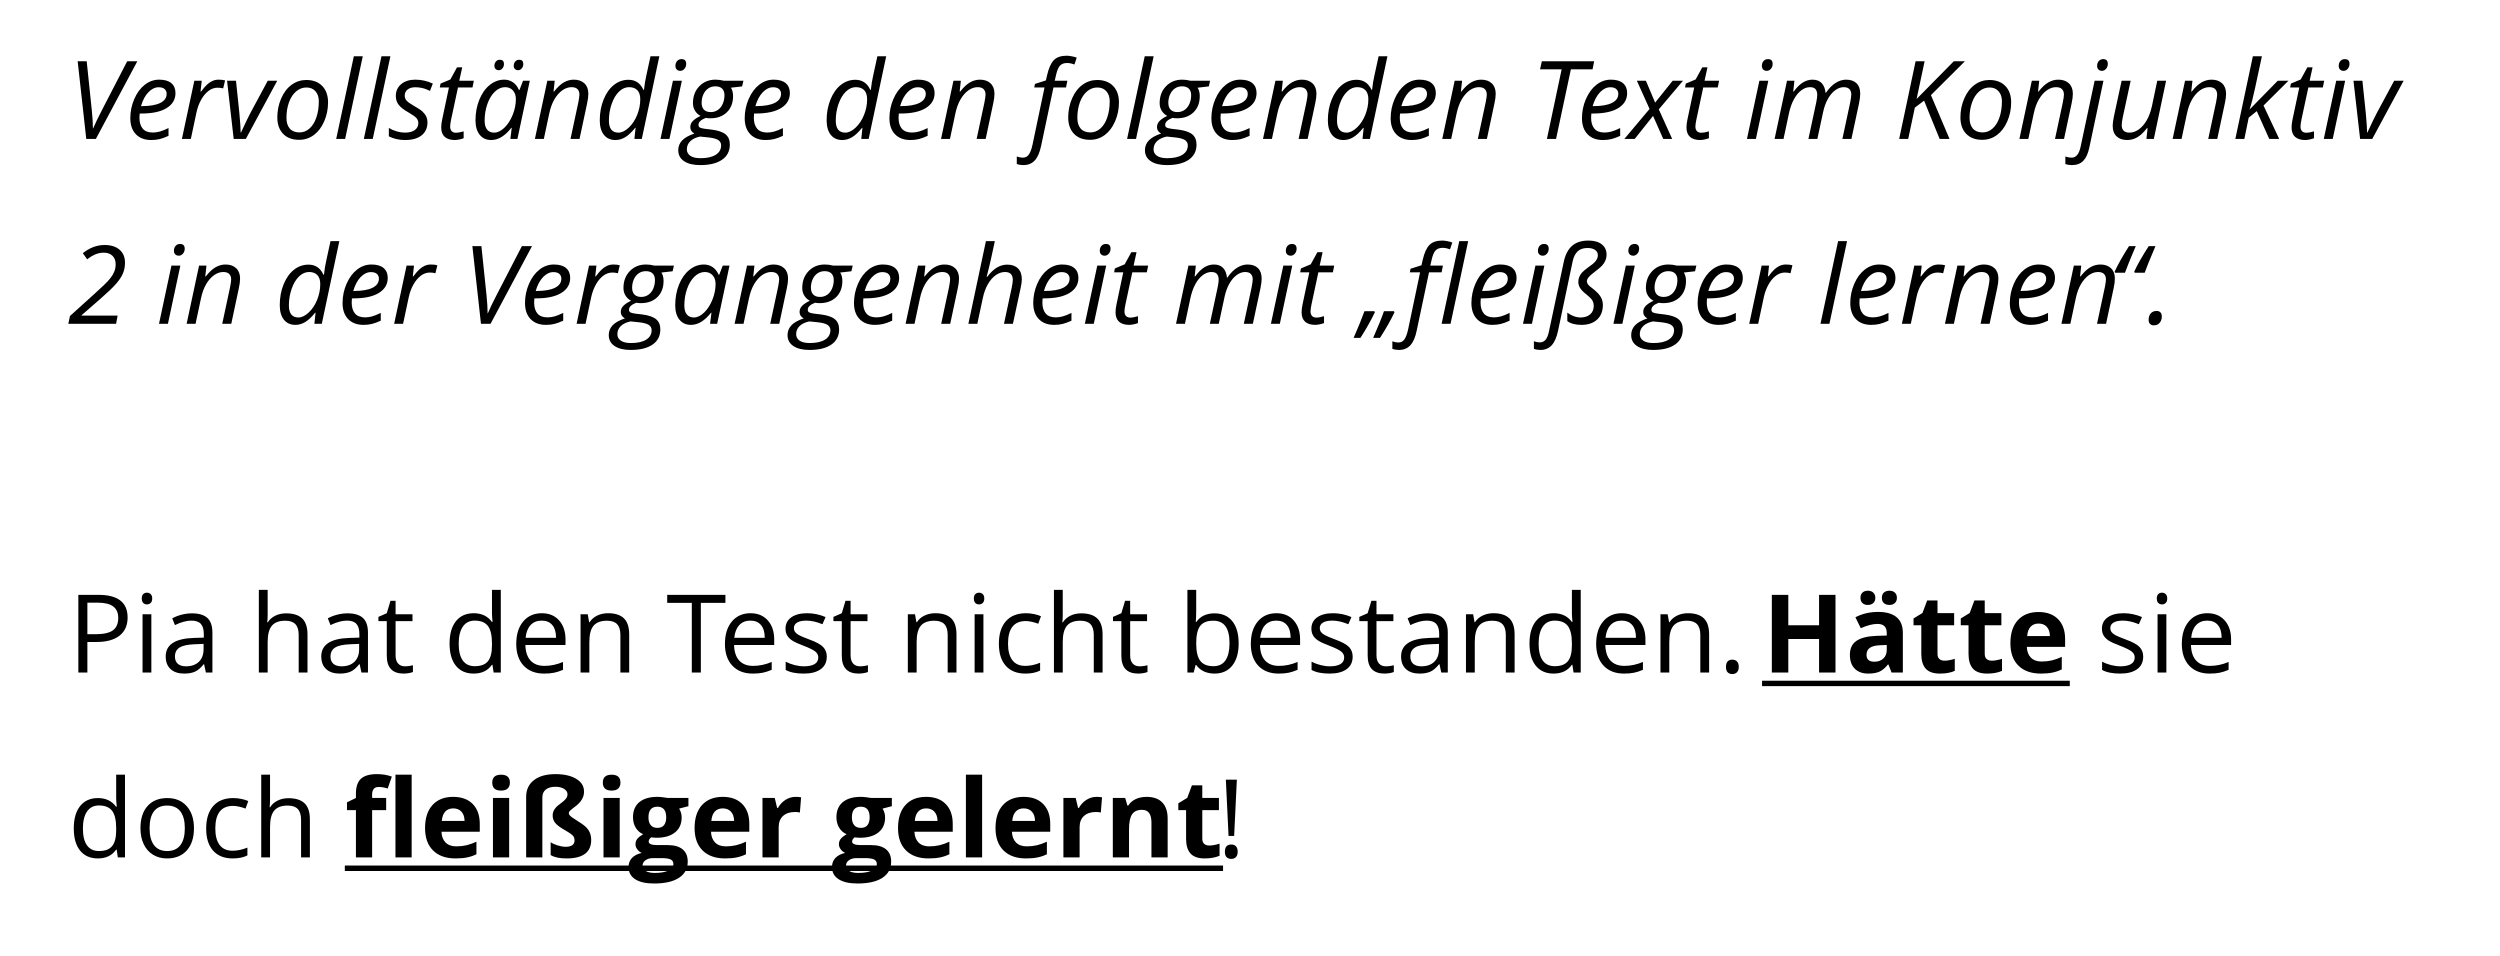
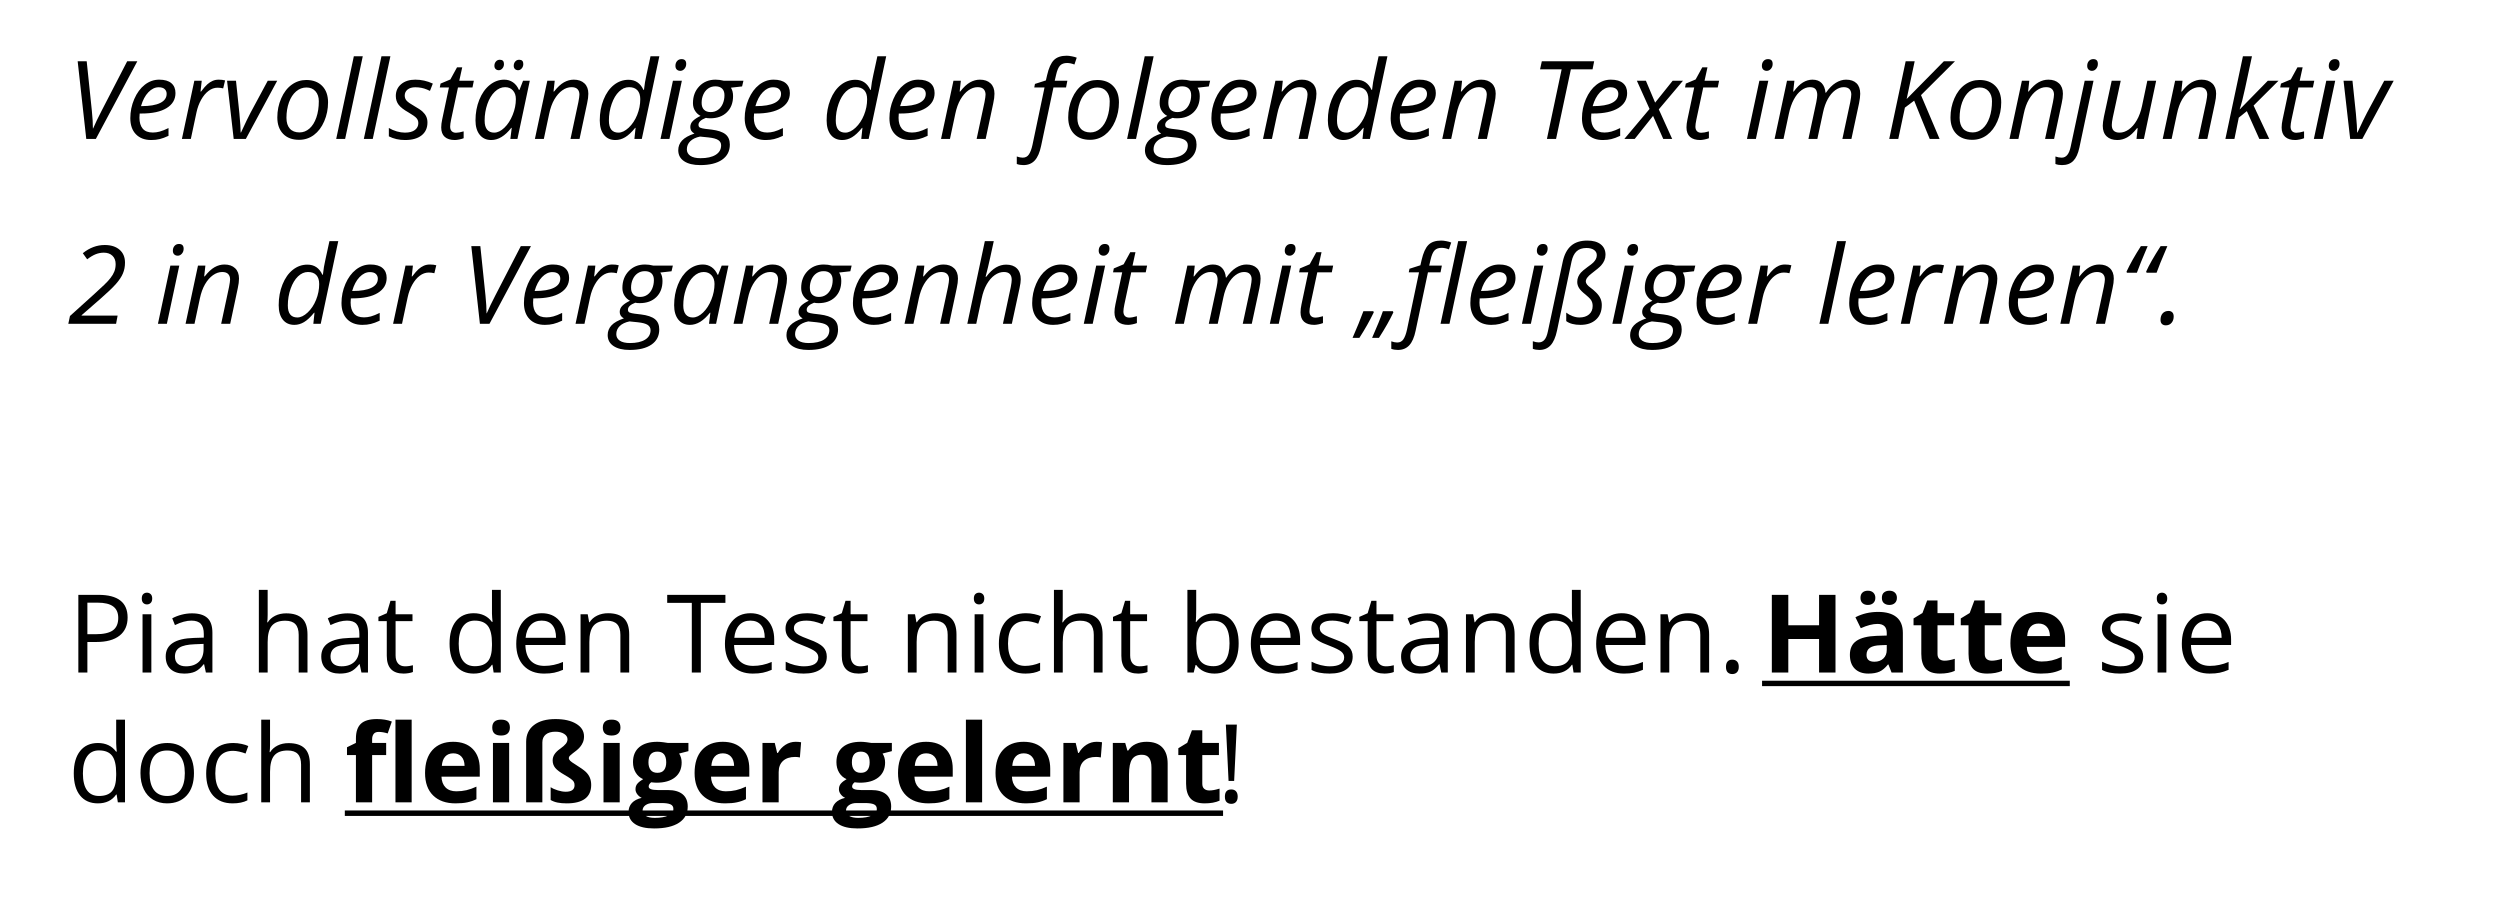
- <svg xmlns="http://www.w3.org/2000/svg" width="1907" height="729" xml:space="preserve" overflow="hidden">
+ <svg xmlns="http://www.w3.org/2000/svg" width="1907" height="701" xml:space="preserve" overflow="hidden">
  <g transform="translate(-1081 -811)">
    <g>
-       <text fill="#000000" fill-opacity="1" font-family="Open Sans,Open Sans_MSFontService,sans-serif" font-style="italic" font-variant="normal" font-weight="400" font-stretch="normal" font-size="83" text-anchor="start" direction="ltr" writing-mode="lr-tb" unicode-bidi="normal" text-decoration="none" transform="matrix(1 0 0 1 1132.62 917)">Vervollständige den folgenden Text im Konjunktiv </text>
-       <text fill="#000000" fill-opacity="1" font-family="Open Sans,Open Sans_MSFontService,sans-serif" font-style="italic" font-variant="normal" font-weight="400" font-stretch="normal" font-size="83" text-anchor="start" direction="ltr" writing-mode="lr-tb" unicode-bidi="normal" text-decoration="none" transform="matrix(1 0 0 1 1132.62 1058)">2 in der Vergangenheit mit „fleißiger lernen</text>
-       <text fill="#000000" fill-opacity="1" font-family="Open Sans,Open Sans_MSFontService,sans-serif" font-style="italic" font-variant="normal" font-weight="400" font-stretch="normal" font-size="83" text-anchor="start" direction="ltr" writing-mode="lr-tb" unicode-bidi="normal" text-decoration="none" transform="matrix(1 0 0 1 2689.08 1058)">“.</text>
+       <text fill="#000000" fill-opacity="1" font-family="Open Sans,Open Sans_MSFontService,sans-serif" font-style="italic" font-variant="normal" font-weight="400" font-stretch="normal" font-size="83" text-anchor="start" direction="ltr" writing-mode="lr-tb" unicode-bidi="normal" text-decoration="none" transform="matrix(1 0 0 1 1132.62 917)">Vervollständige den folgenden Text im </text>
+       <text fill="#000000" fill-opacity="1" font-family="Open Sans,Open Sans_MSFontService,sans-serif" font-style="italic" font-variant="normal" font-weight="400" font-stretch="normal" font-size="83" text-anchor="start" direction="ltr" writing-mode="lr-tb" unicode-bidi="normal" text-decoration="none" transform="matrix(1 0 0 1 2518.62 917)">Konjunktiv</text>
+       <text fill="#000000" fill-opacity="1" font-family="Open Sans,Open Sans_MSFontService,sans-serif" font-style="italic" font-variant="normal" font-weight="400" font-stretch="normal" font-size="83" text-anchor="start" direction="ltr" writing-mode="lr-tb" unicode-bidi="normal" text-decoration="none" transform="matrix(1 0 0 1 1132.62 1058)">2 </text>
+       <text fill="#000000" fill-opacity="1" font-family="Open Sans,Open Sans_MSFontService,sans-serif" font-style="italic" font-variant="normal" font-weight="400" font-stretch="normal" font-size="83" text-anchor="start" direction="ltr" writing-mode="lr-tb" unicode-bidi="normal" text-decoration="none" transform="matrix(1 0 0 1 1199.08 1058)">in der Vergangenheit mit „fleißiger lernen“.</text>
      <text fill="#000000" fill-opacity="1" font-family="Open Sans,Open Sans_MSFontService,sans-serif" font-style="normal" font-variant="normal" font-weight="400" font-stretch="normal" font-size="83" text-anchor="start" direction="ltr" writing-mode="lr-tb" unicode-bidi="normal" text-decoration="none" transform="matrix(1 0 0 1 1132.62 1324)">Pia hat den Test nicht bestanden. </text>
      <text fill="#000000" fill-opacity="1" font-family="Open Sans,Open Sans_MSFontService,sans-serif" font-style="normal" font-variant="normal" font-weight="700" font-stretch="normal" font-size="83" text-anchor="start" direction="ltr" writing-mode="lr-tb" unicode-bidi="normal" text-decoration="underline" transform="matrix(1 0 0 1 2425.1 1324)">Hätte</text>
      <text fill="#000000" fill-opacity="1" font-family="Open Sans,Open Sans_MSFontService,sans-serif" font-style="normal" font-variant="normal" font-weight="400" font-stretch="normal" font-size="83" text-anchor="start" direction="ltr" writing-mode="lr-tb" unicode-bidi="normal" text-decoration="none" transform="matrix(1 0 0 1 2680.05 1324)">sie</text>
-       <text fill="#000000" fill-opacity="1" font-family="Open Sans,Open Sans_MSFontService,sans-serif" font-style="normal" font-variant="normal" font-weight="400" font-stretch="normal" font-size="83" text-anchor="start" direction="ltr" writing-mode="lr-tb" unicode-bidi="normal" text-decoration="none" transform="matrix(1 0 0 1 1132.62 1465)">doch </text>
-       <text fill="#000000" fill-opacity="1" font-family="Open Sans,Open Sans_MSFontService,sans-serif" font-style="normal" font-variant="normal" font-weight="700" font-stretch="normal" font-size="83" text-anchor="start" direction="ltr" writing-mode="lr-tb" unicode-bidi="normal" text-decoration="underline" transform="matrix(1 0 0 1 1344.03 1465)">fleißiger gelernt</text>
-       <text fill="#000000" fill-opacity="1" font-family="Open Sans,Open Sans_MSFontService,sans-serif" font-style="normal" font-variant="normal" font-weight="400" font-stretch="normal" font-size="83" text-anchor="start" direction="ltr" writing-mode="lr-tb" unicode-bidi="normal" text-decoration="none" transform="matrix(1 0 0 1 2009.19 1465)">!</text>
+       <text fill="#000000" fill-opacity="1" font-family="Open Sans,Open Sans_MSFontService,sans-serif" font-style="normal" font-variant="normal" font-weight="400" font-stretch="normal" font-size="83" text-anchor="start" direction="ltr" writing-mode="lr-tb" unicode-bidi="normal" text-decoration="none" transform="matrix(1 0 0 1 1132.62 1423)">doch </text>
+       <text fill="#000000" fill-opacity="1" font-family="Open Sans,Open Sans_MSFontService,sans-serif" font-style="normal" font-variant="normal" font-weight="700" font-stretch="normal" font-size="83" text-anchor="start" direction="ltr" writing-mode="lr-tb" unicode-bidi="normal" text-decoration="underline" transform="matrix(1 0 0 1 1344.03 1423)">fleißiger gelernt</text>
+       <text fill="#000000" fill-opacity="1" font-family="Open Sans,Open Sans_MSFontService,sans-serif" font-style="normal" font-variant="normal" font-weight="400" font-stretch="normal" font-size="83" text-anchor="start" direction="ltr" writing-mode="lr-tb" unicode-bidi="normal" text-decoration="none" transform="matrix(1 0 0 1 2009.19 1423)">!</text>
    </g>
  </g>
</svg>
